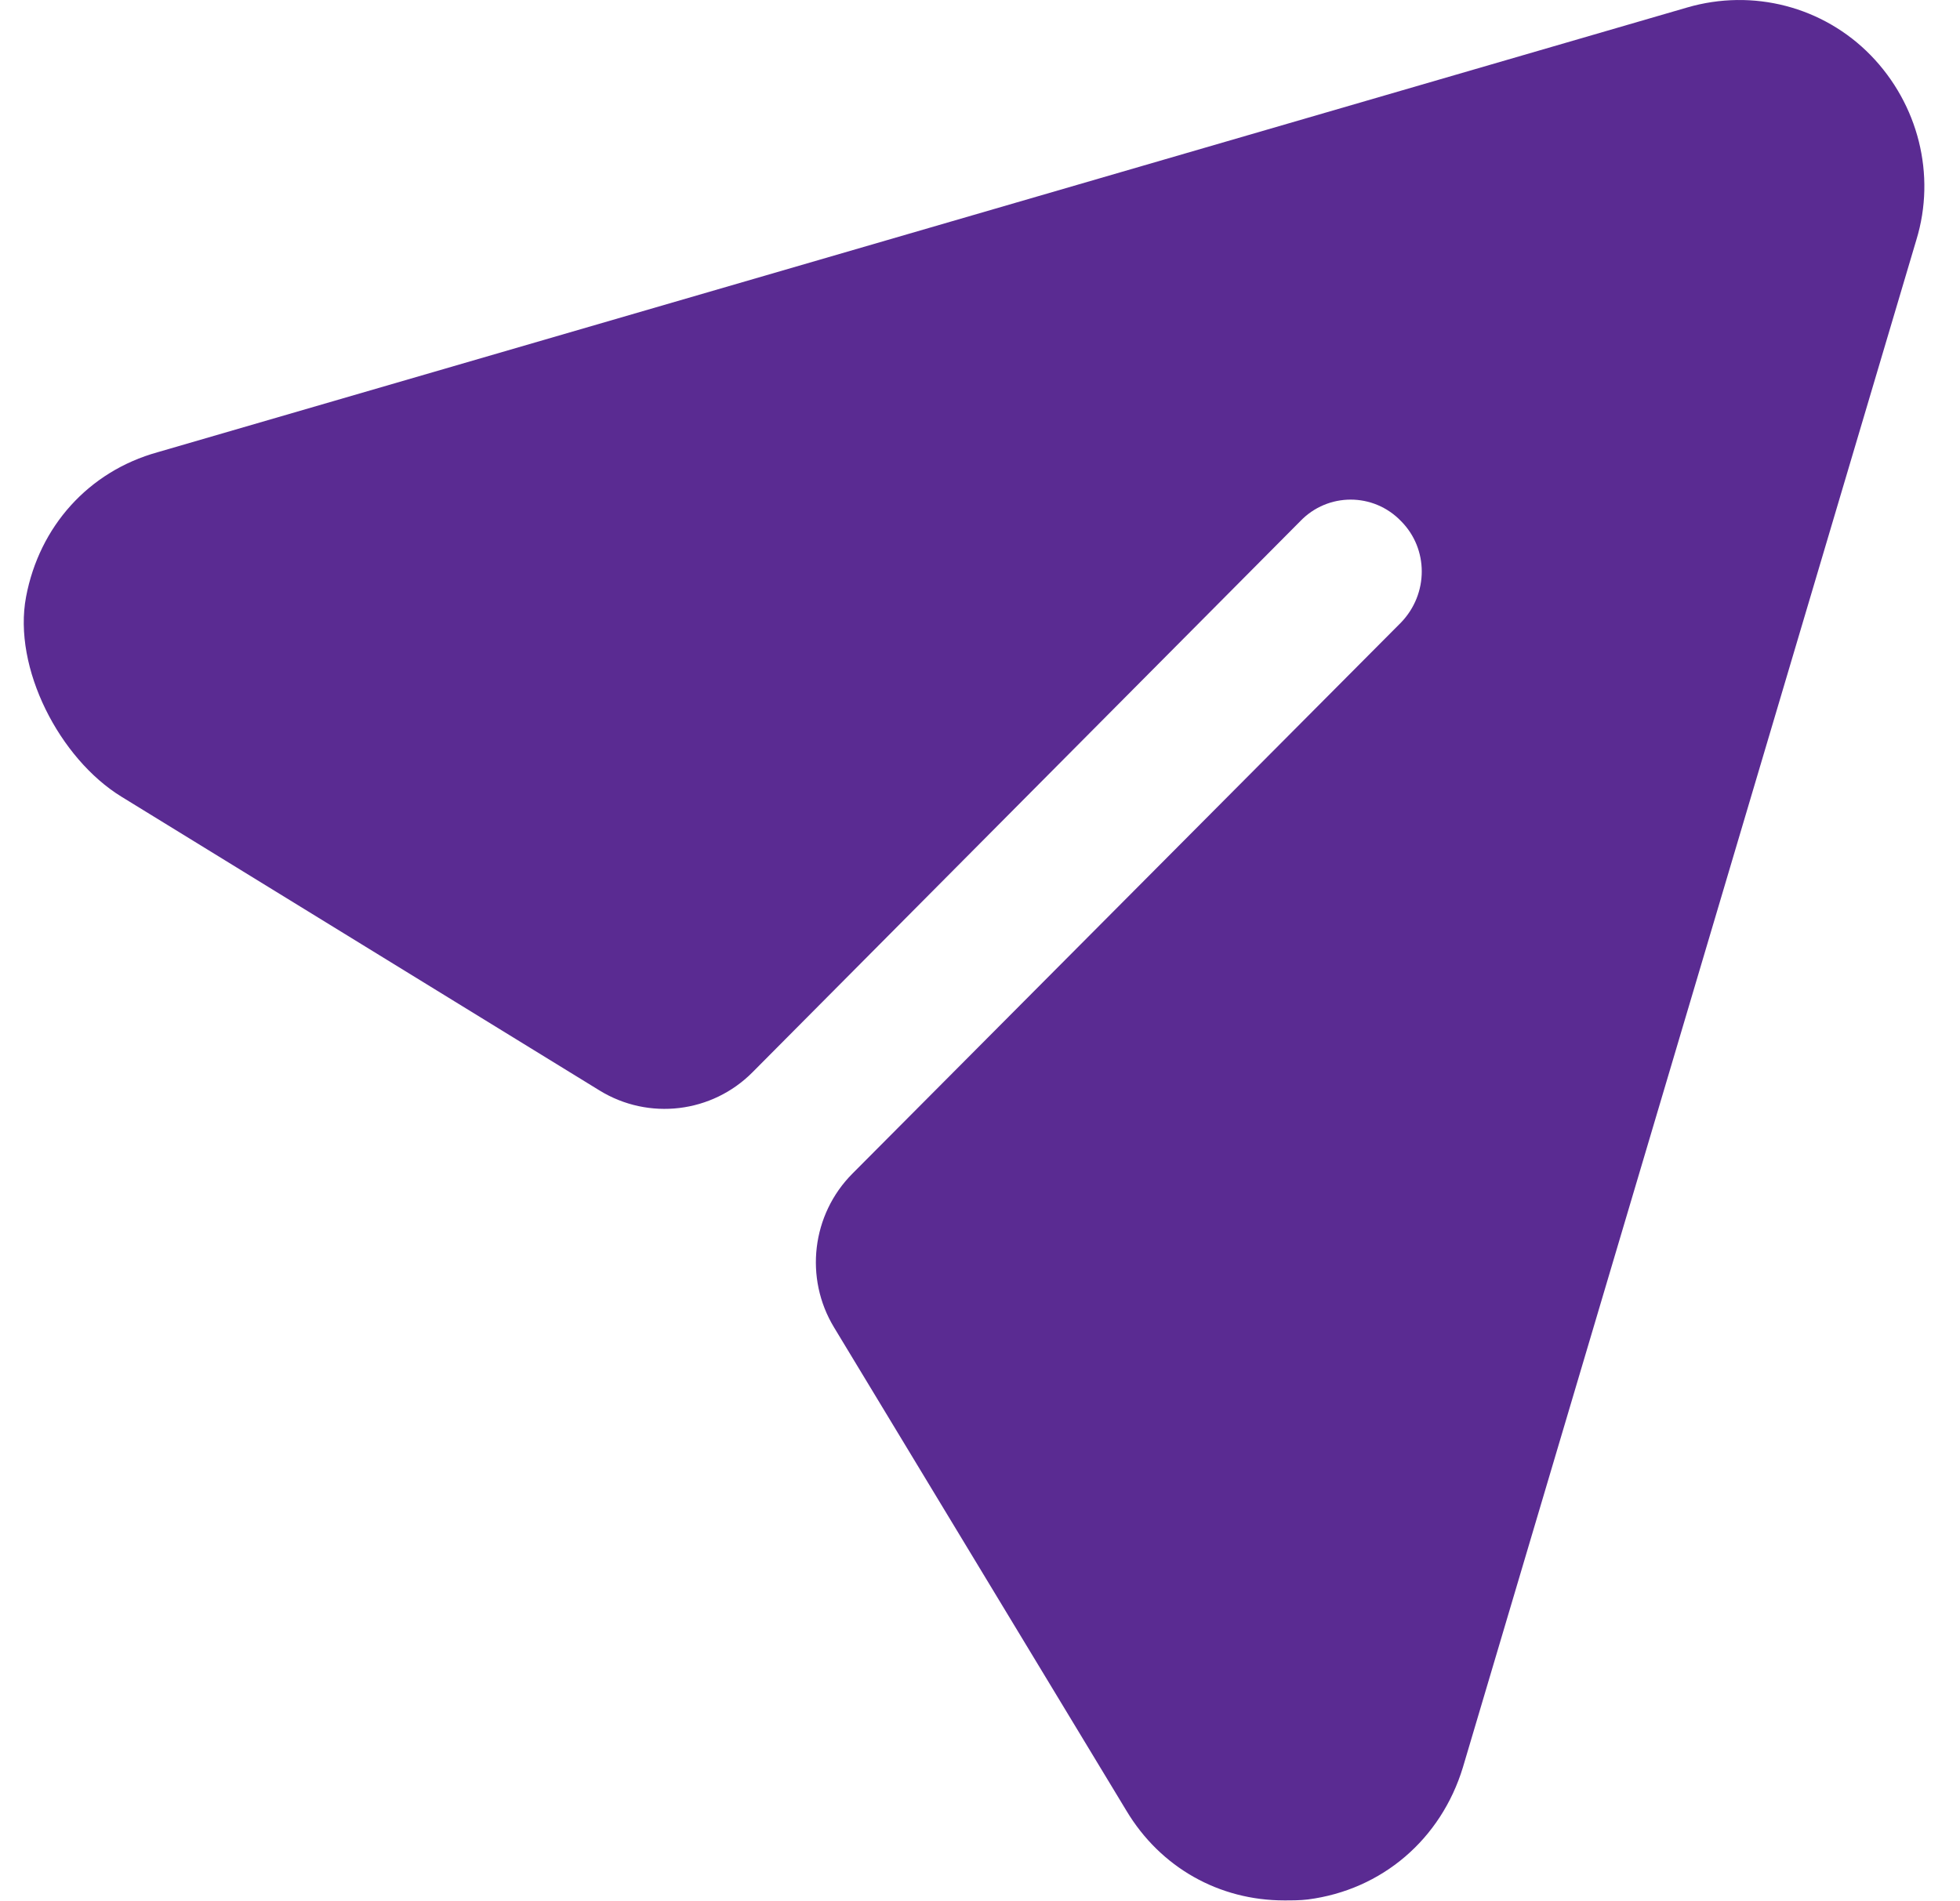
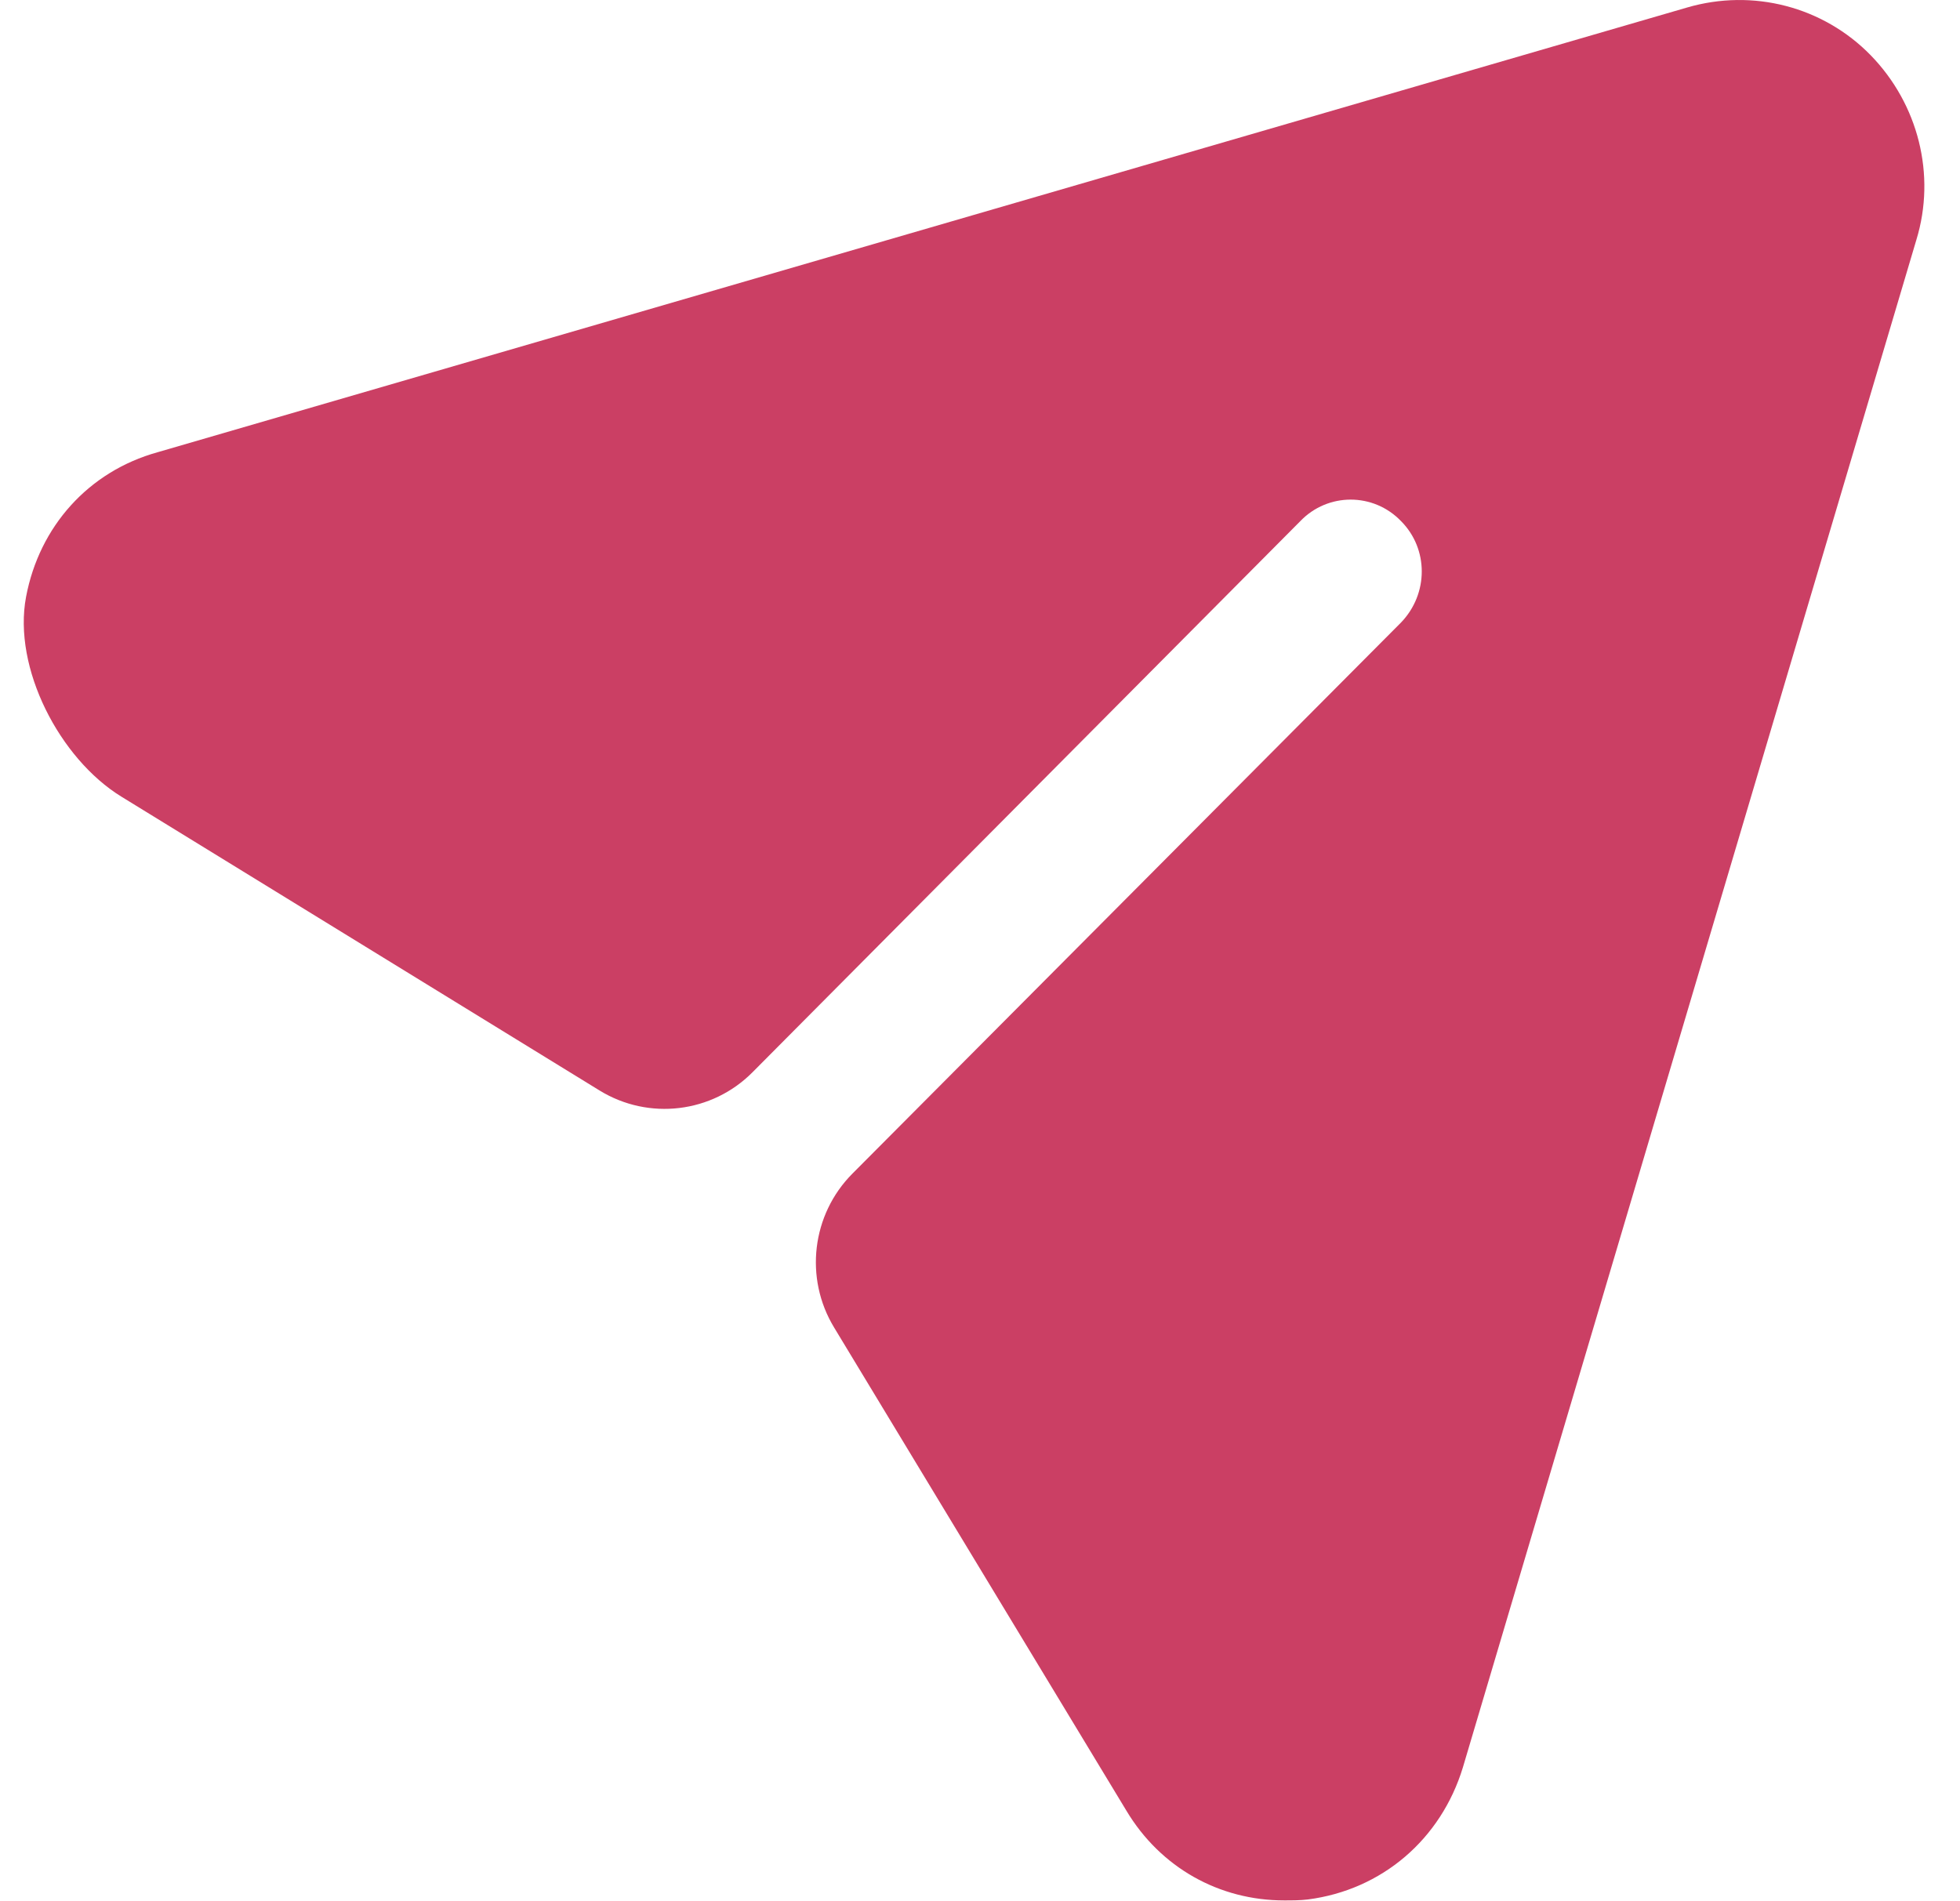
- <svg xmlns="http://www.w3.org/2000/svg" width="33" height="32" viewBox="0 0 33 32" fill="#5A2B92">
+ <svg xmlns="http://www.w3.org/2000/svg" width="33" height="32" viewBox="0 0 33 32" fill="#CB3F64">
  <path d="M31.497 0.931C30.696 0.11 29.512 -0.196 28.407 0.126L2.653 7.615C1.488 7.939 0.662 8.868 0.439 10.049C0.212 11.25 1.006 12.776 2.043 13.414L10.096 18.363C10.922 18.87 11.988 18.743 12.671 18.054L21.893 8.775C22.357 8.292 23.125 8.292 23.589 8.775C24.054 9.242 24.054 9.999 23.589 10.482L14.352 19.762C13.667 20.45 13.539 21.521 14.043 22.352L18.963 30.486C19.54 31.452 20.532 32 21.621 32C21.749 32 21.893 32 22.021 31.984C23.269 31.823 24.262 30.969 24.63 29.761L32.265 4.04C32.601 2.944 32.297 1.753 31.497 0.931" />
</svg>
